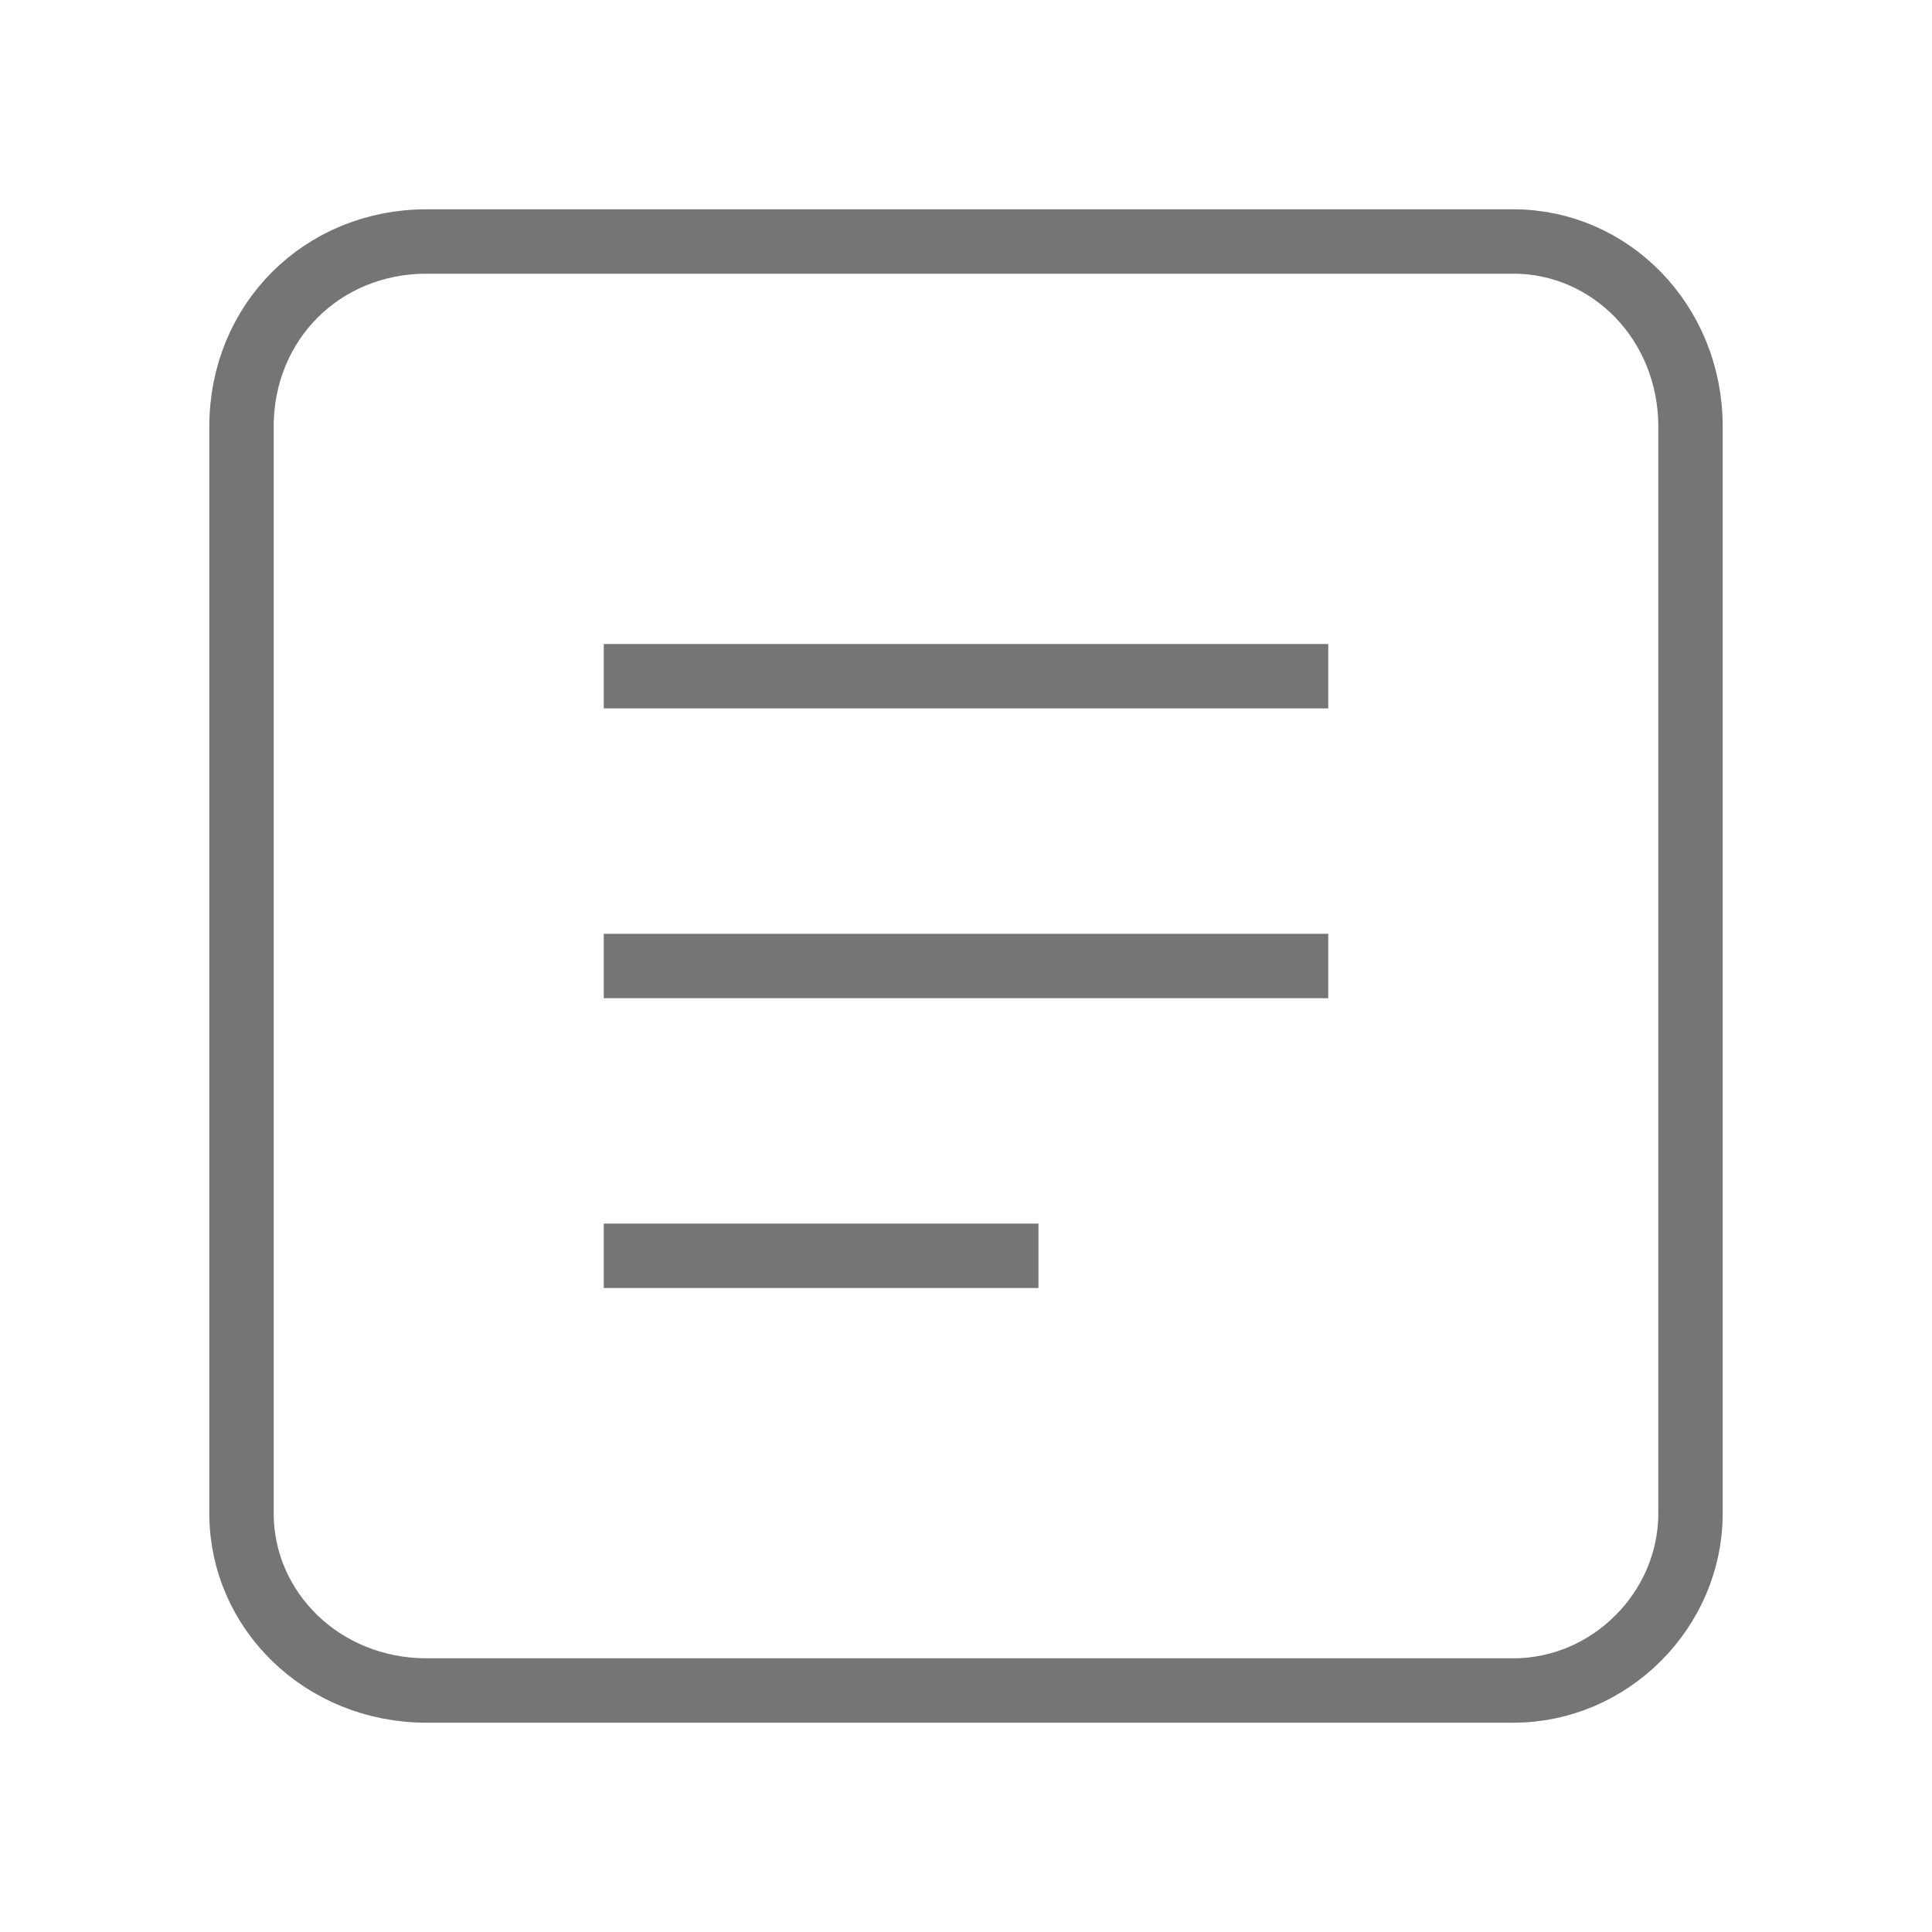
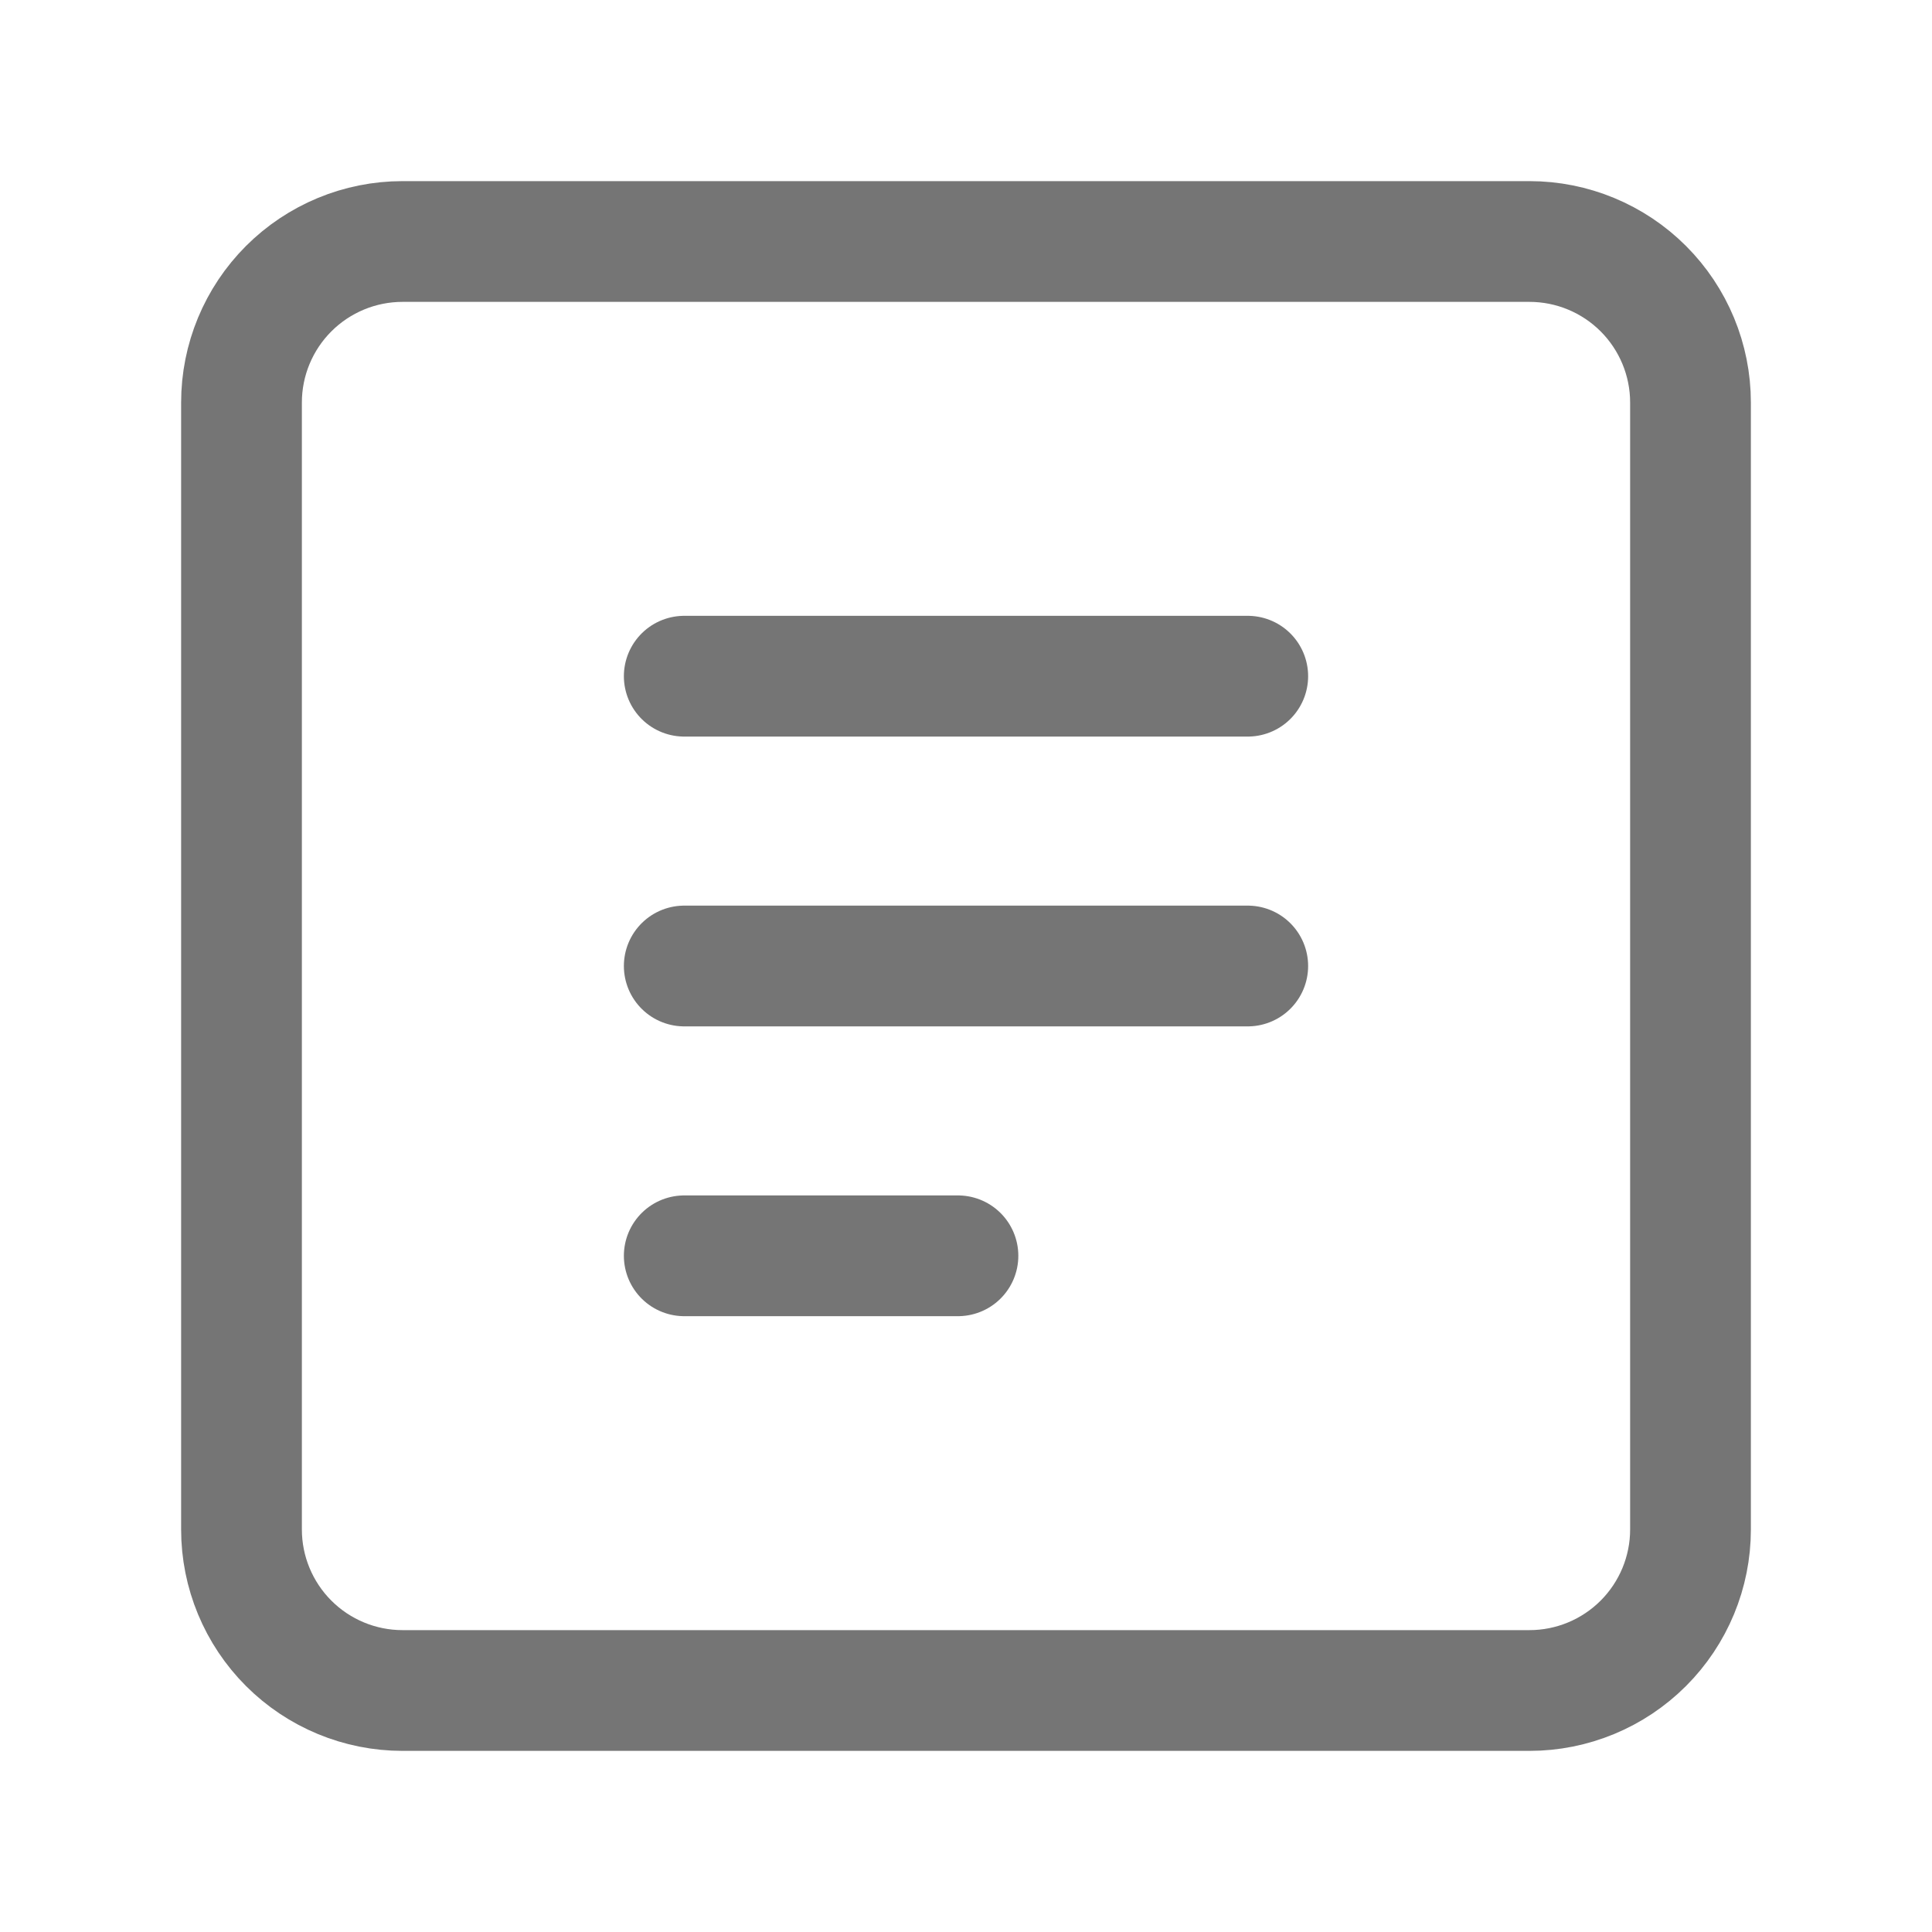
<svg xmlns="http://www.w3.org/2000/svg" width="24" height="24" viewBox="0 0 24 24">
-   <path fill="none" stroke="#757575" stroke-width="0.8" stroke-miterlimit="10" d="M21,18.8V5.3C21,4,20,3,18.8,3H5.3C4,3,3,4,3,5.3v13.5C3,20,4,21,5.3,21h13.5C20,21,21,20,21,18.8z M7.5,8.4h9   M7.5,12h9 M7.5,15.6h5.4" />
+   <path fill="none" stroke="#757575" stroke-width="1.5" stroke-linecap="round" stroke-linejoin="round" d="M21 5c0-.53-.211-1.039-.586-1.414S19.53 3 19 3H5c-.53 0-1.039.211-1.414.586S3   4.47 3 5v14c0 .53.211 1.039.586 1.414S4.47 21 5 21h14c.53 0 1.039-.211 1.414-.586S21   19.53 21 19V5z M8.5 8.4h7m-7 3.6h7m-7 3.6h3.4" />
</svg>
